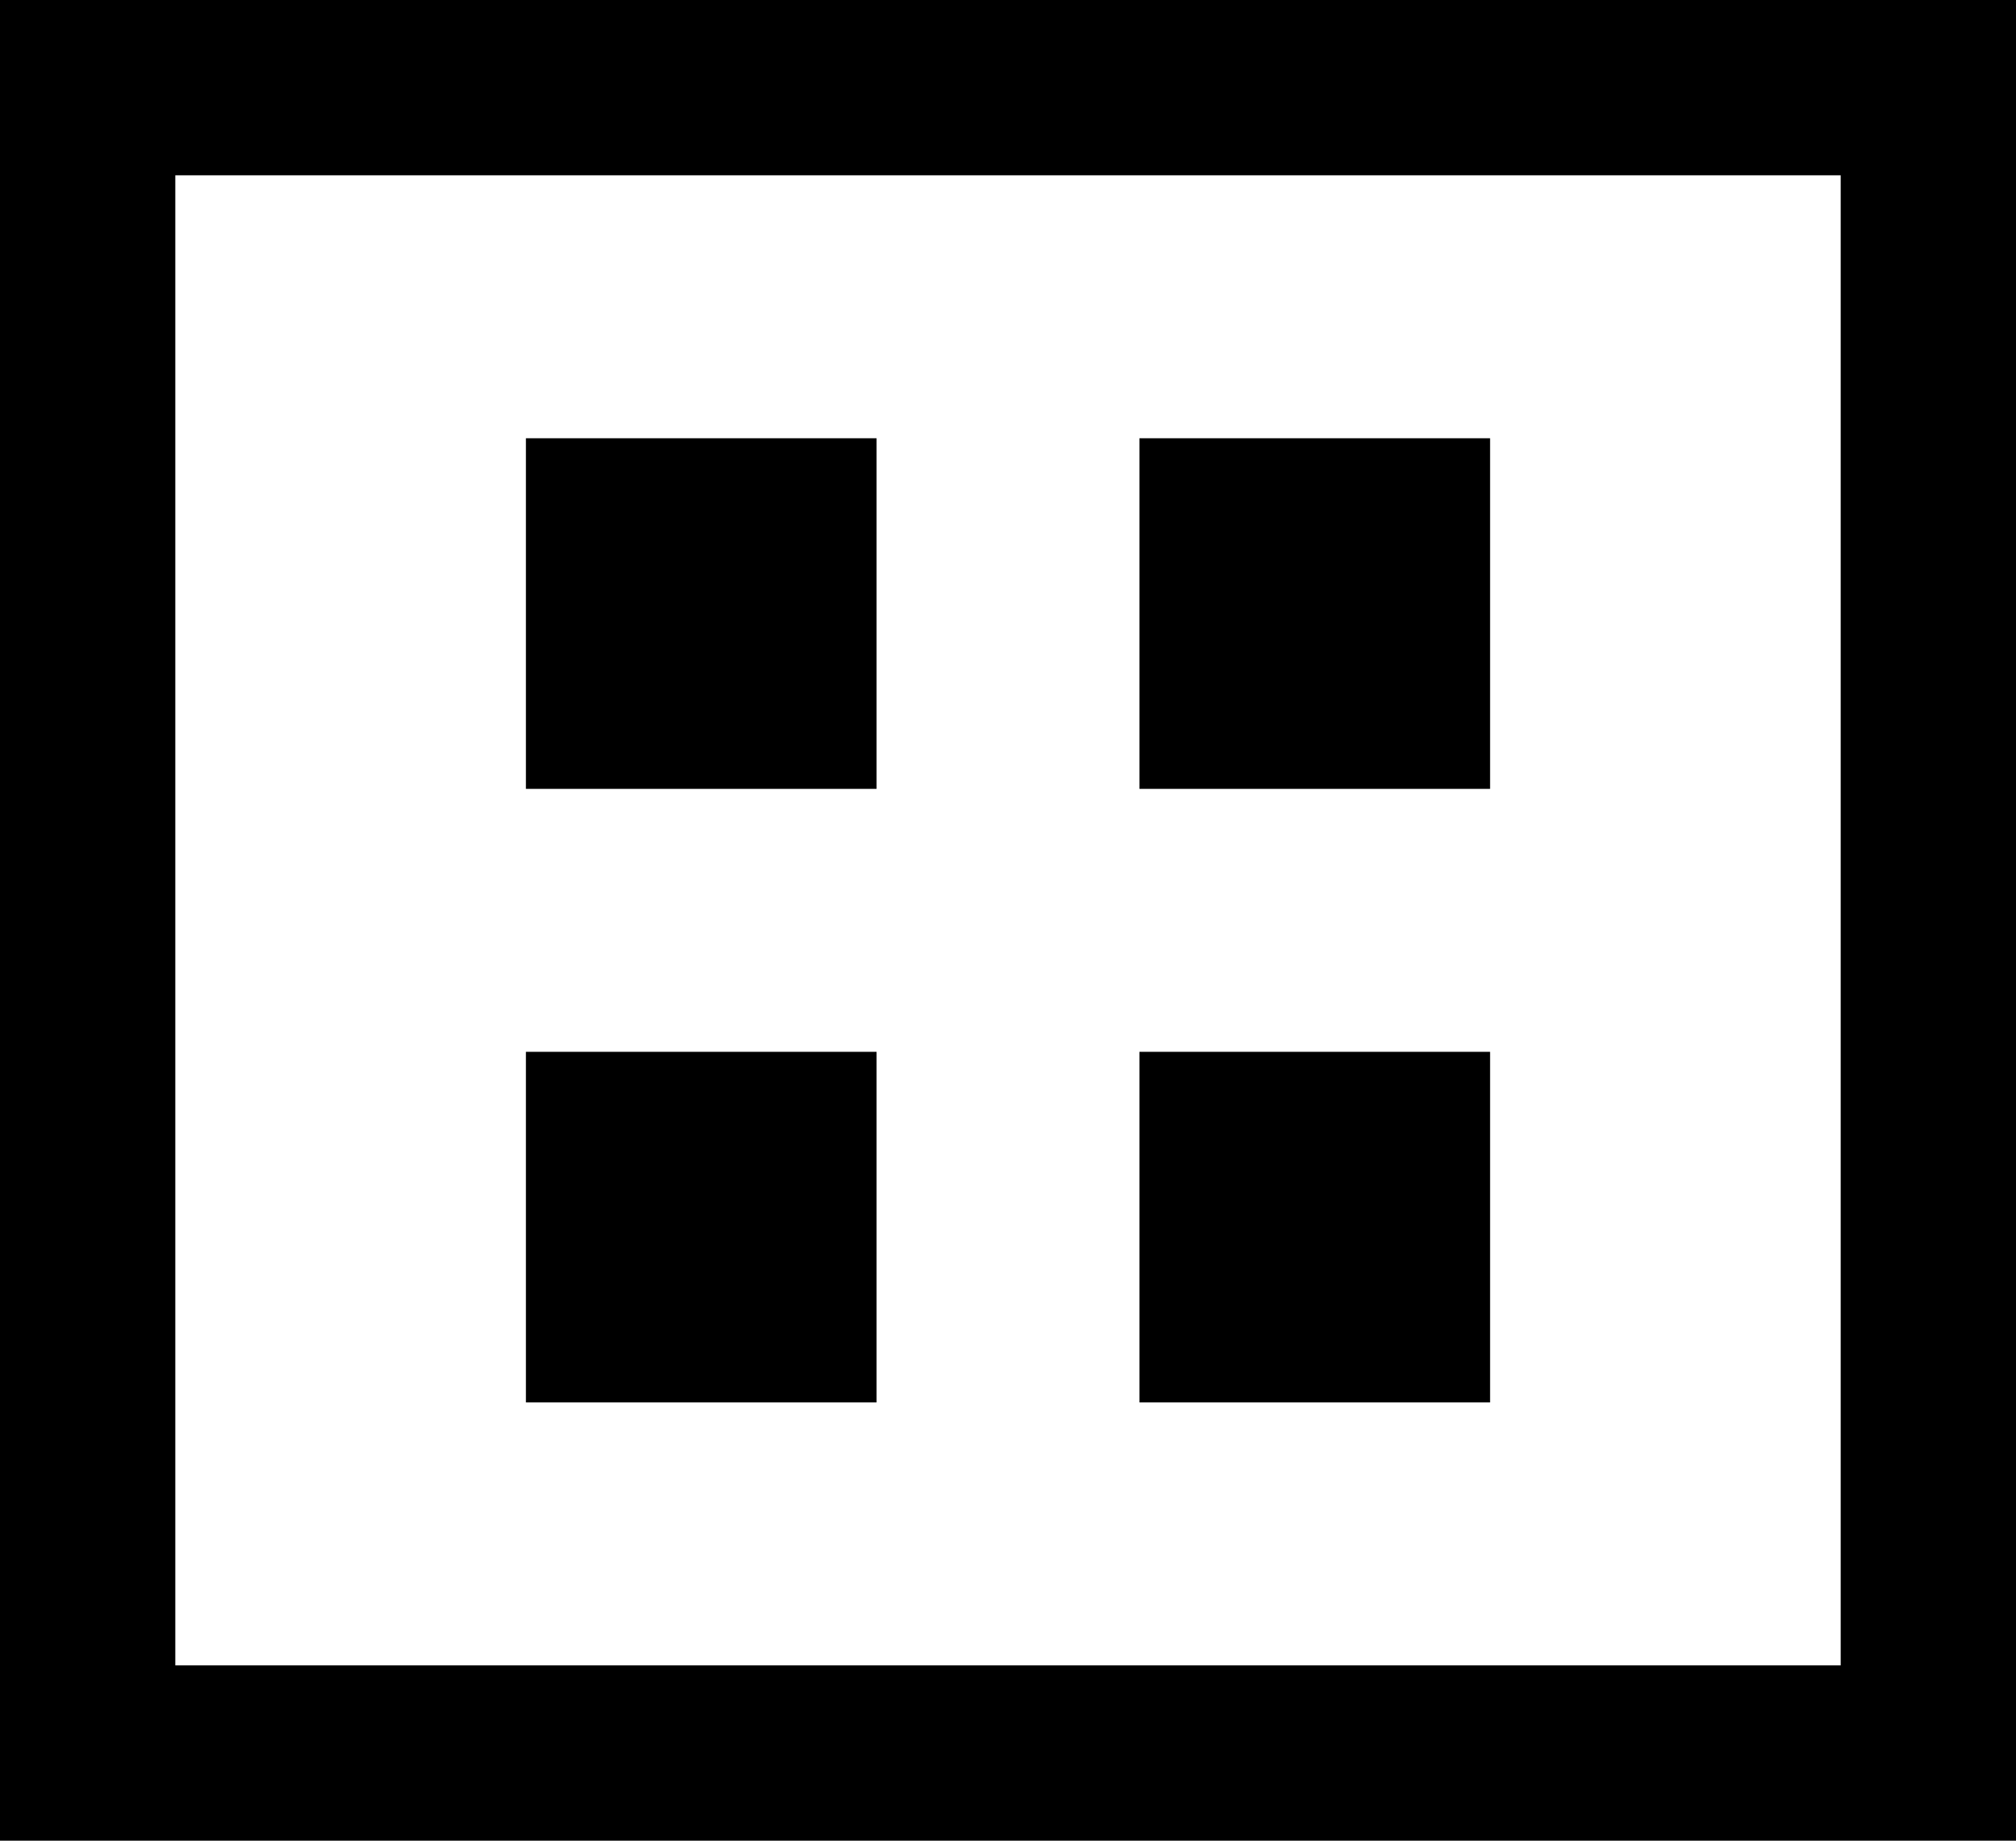
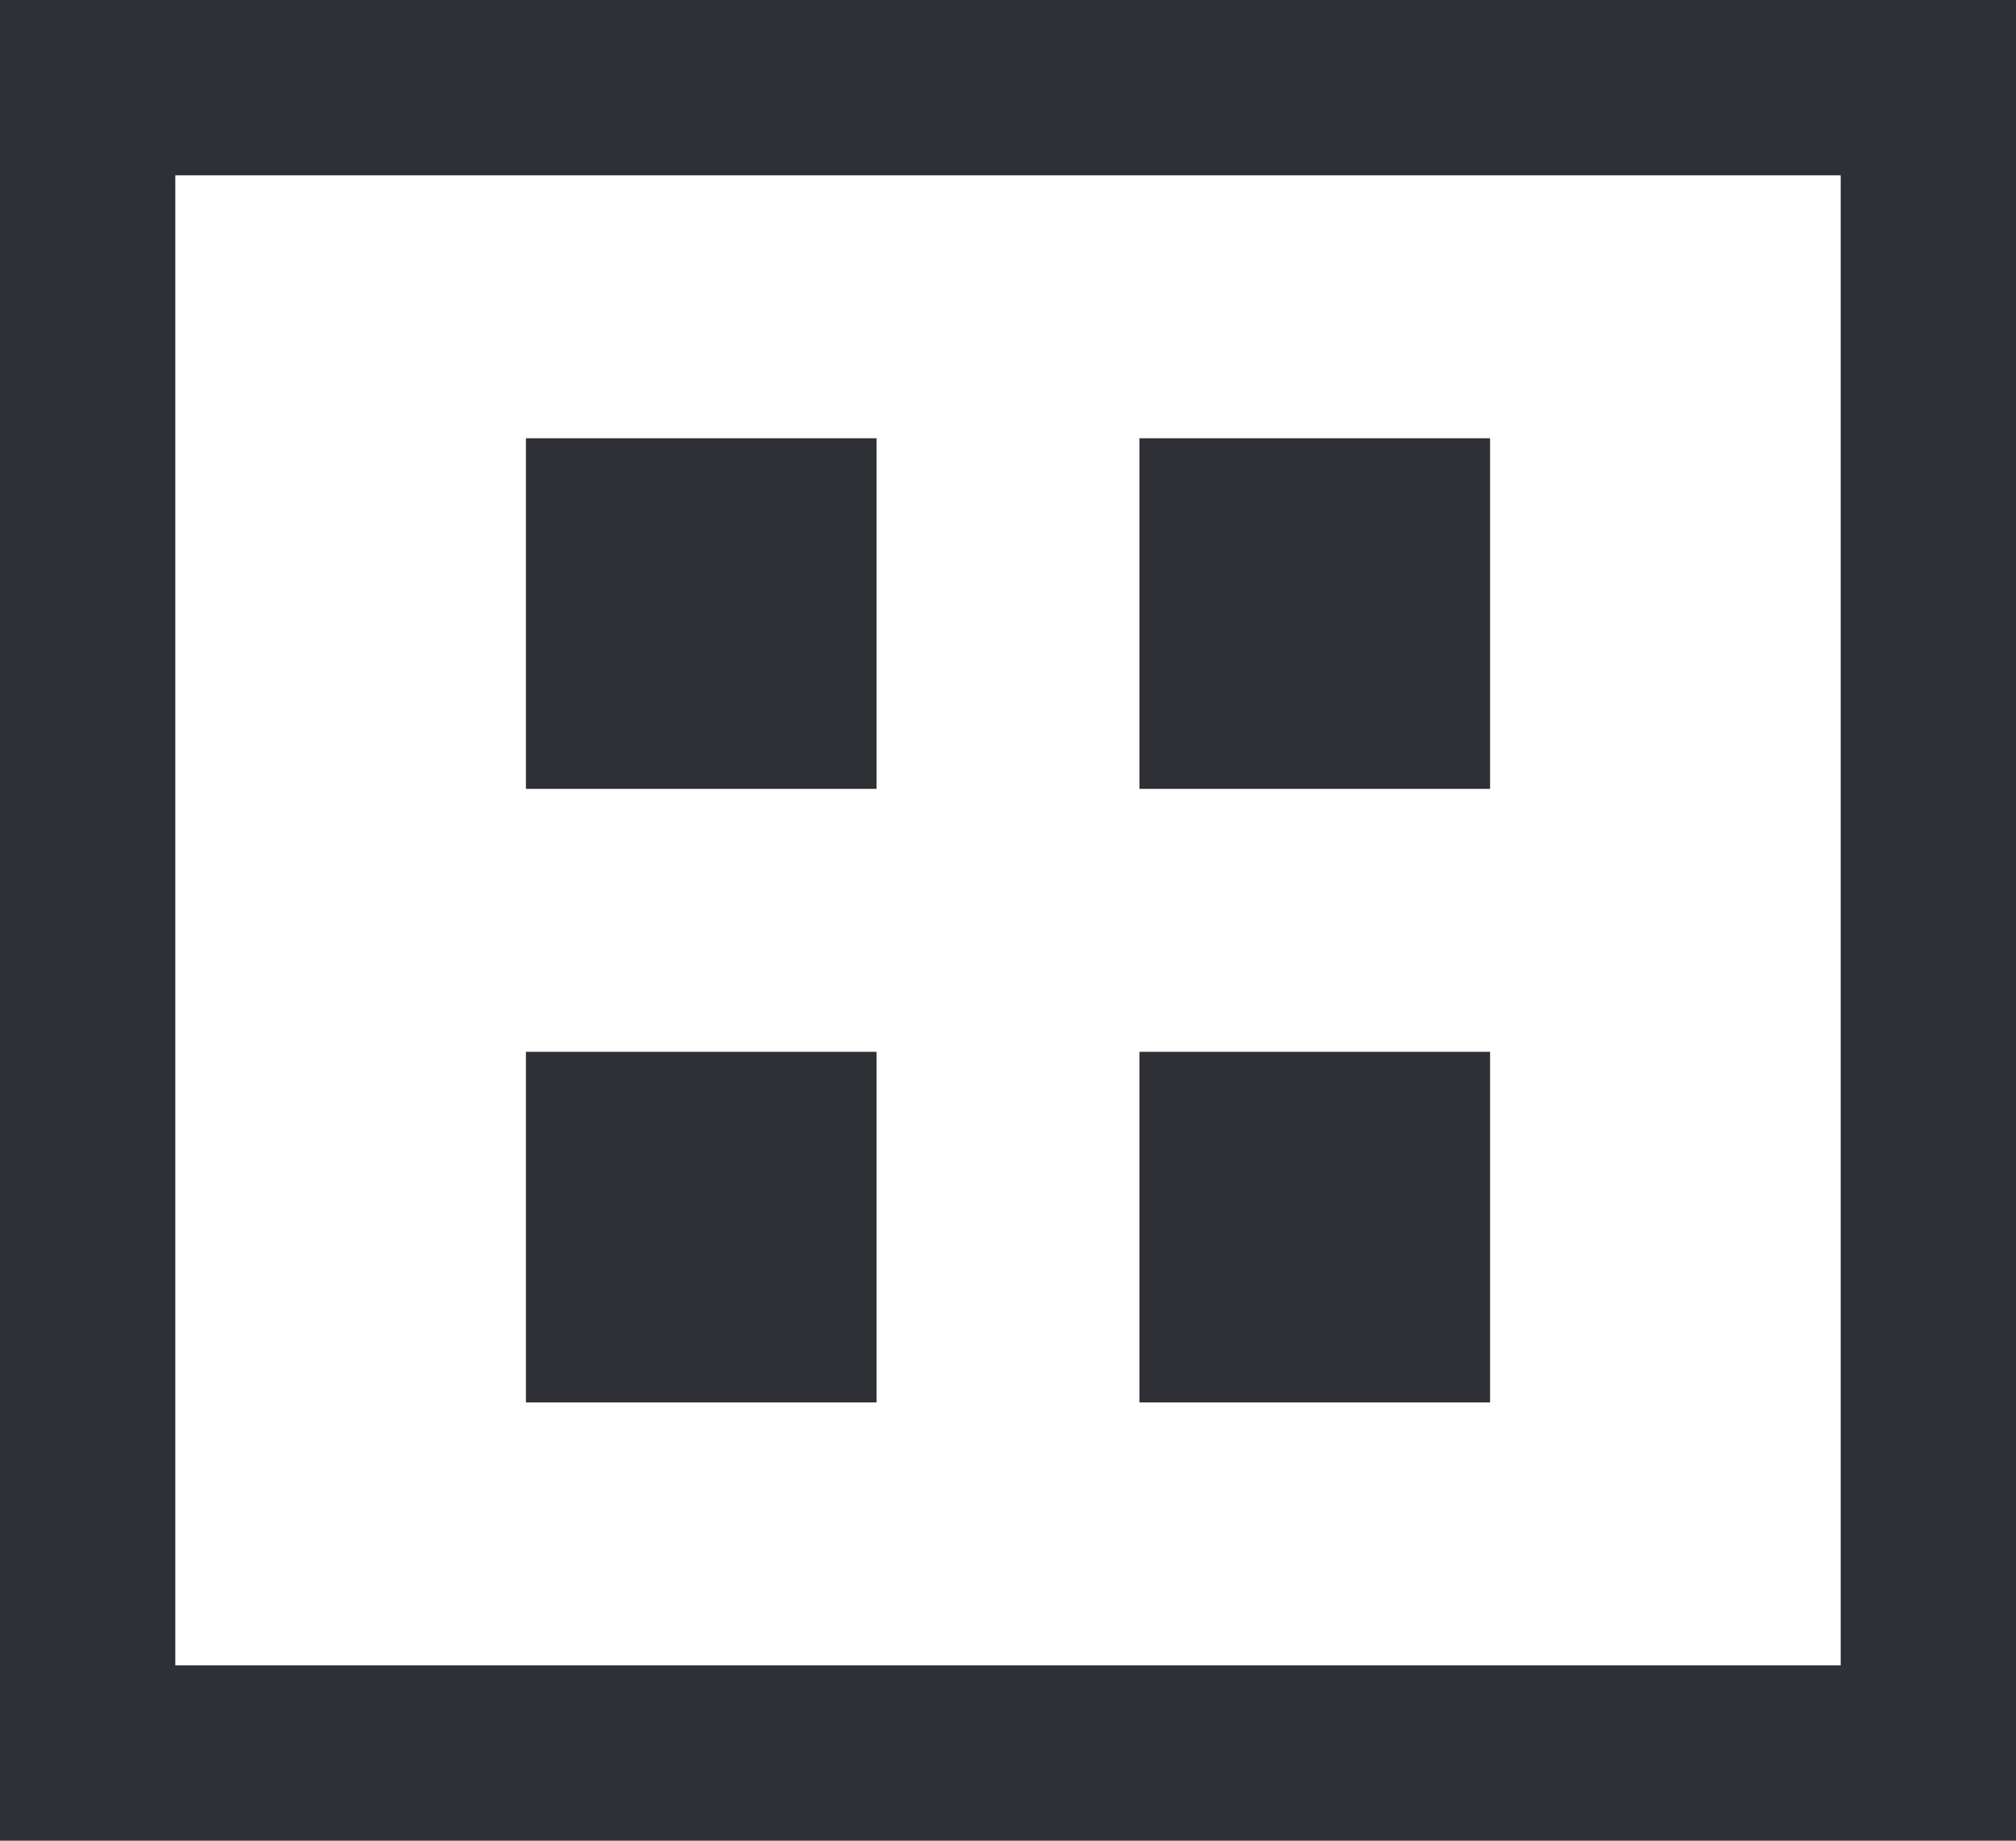
<svg xmlns="http://www.w3.org/2000/svg" width="23" height="21" viewBox="0 0 23 21" fill="none">
-   <rect x="1" y="1" width="21" height="19" stroke="currentColor" stroke-width="2" />
-   <rect x="7" y="6" width="2" height="2" fill="currentColor" stroke="currentColor" stroke-width="2" />
-   <rect x="7" y="13" width="2" height="2" fill="currentColor" stroke="currentColor" stroke-width="2" />
-   <rect x="14" y="6" width="2" height="2" fill="currentColor" stroke="currentColor" stroke-width="2" />
-   <rect x="14" y="13" width="2" height="2" fill="currentColor" stroke="currentColor" stroke-width="2" />
+   <rect x="1" y="1" width="21" height="19" stroke="#2f3035" stroke-width="2" />
+   <rect x="7" y="6" width="2" height="2" fill="#2f3035" stroke="#2f3035" stroke-width="2" />
+   <rect x="7" y="13" width="2" height="2" fill="#2f3035" stroke="#2f3035" stroke-width="2" />
+   <rect x="14" y="6" width="2" height="2" fill="#2f3035" stroke="#2f3035" stroke-width="2" />
+   <rect x="14" y="13" width="2" height="2" fill="#2f3035" stroke="#2f3035" stroke-width="2" />
</svg>
